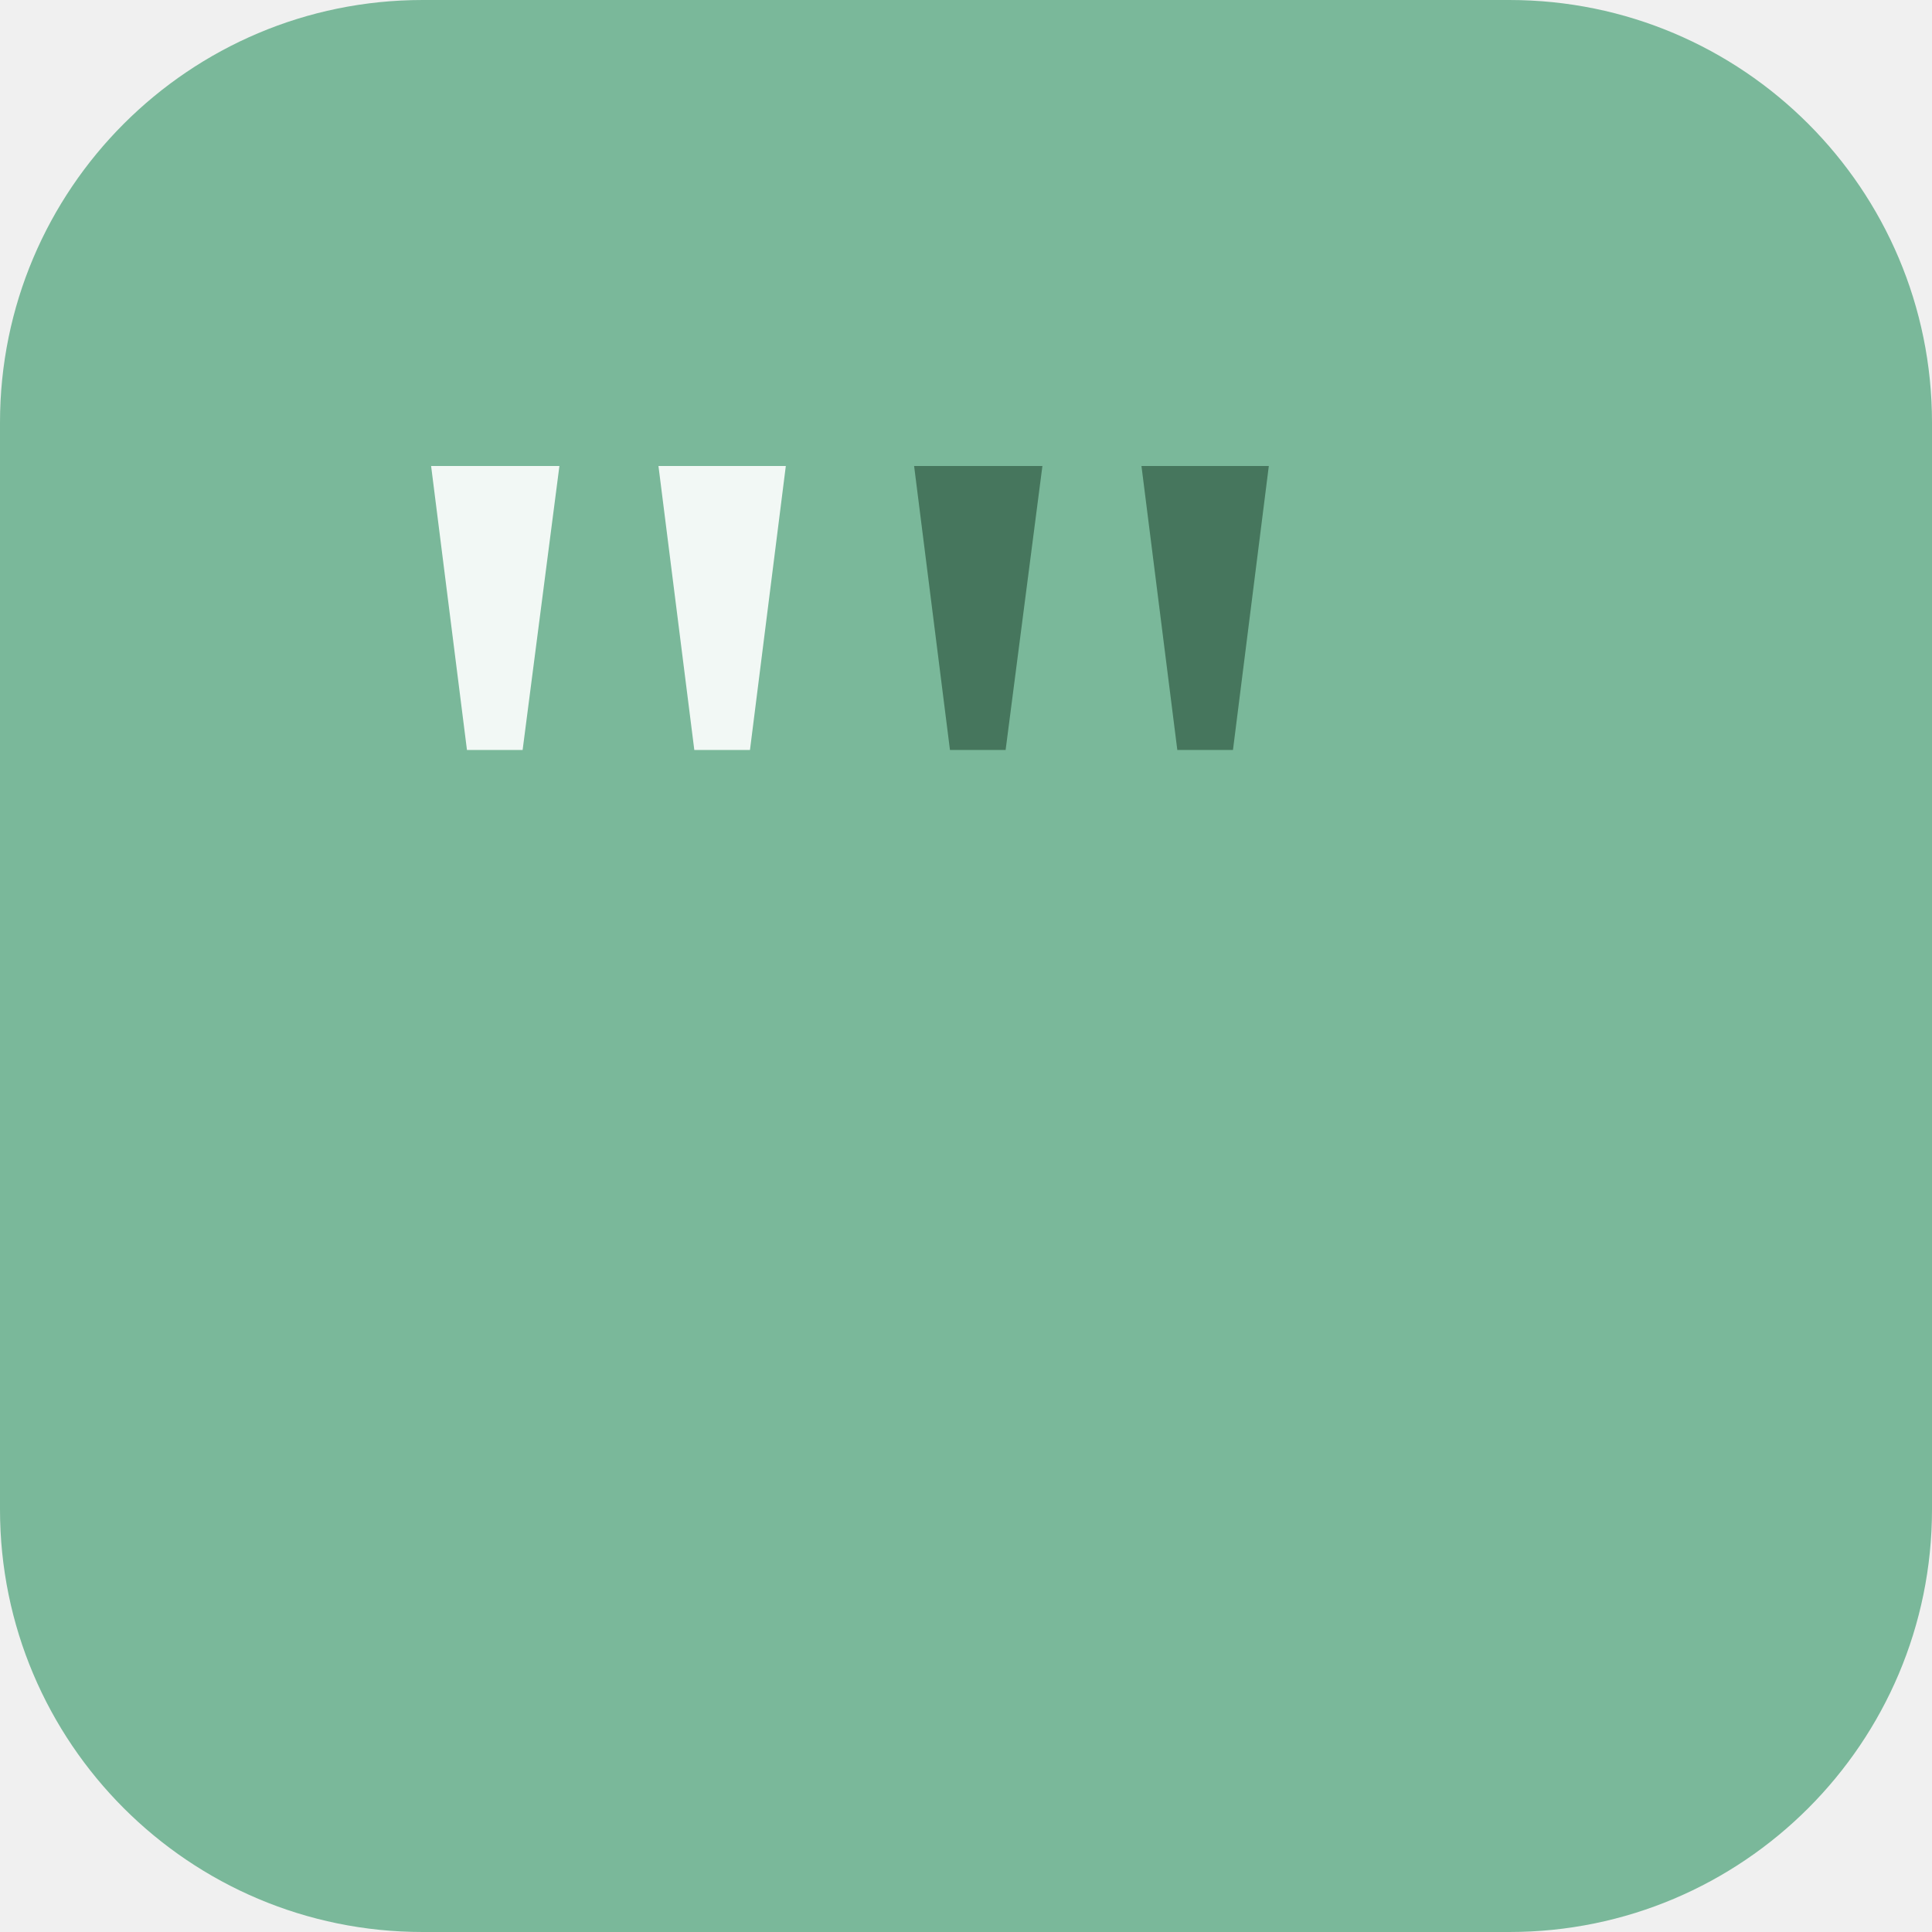
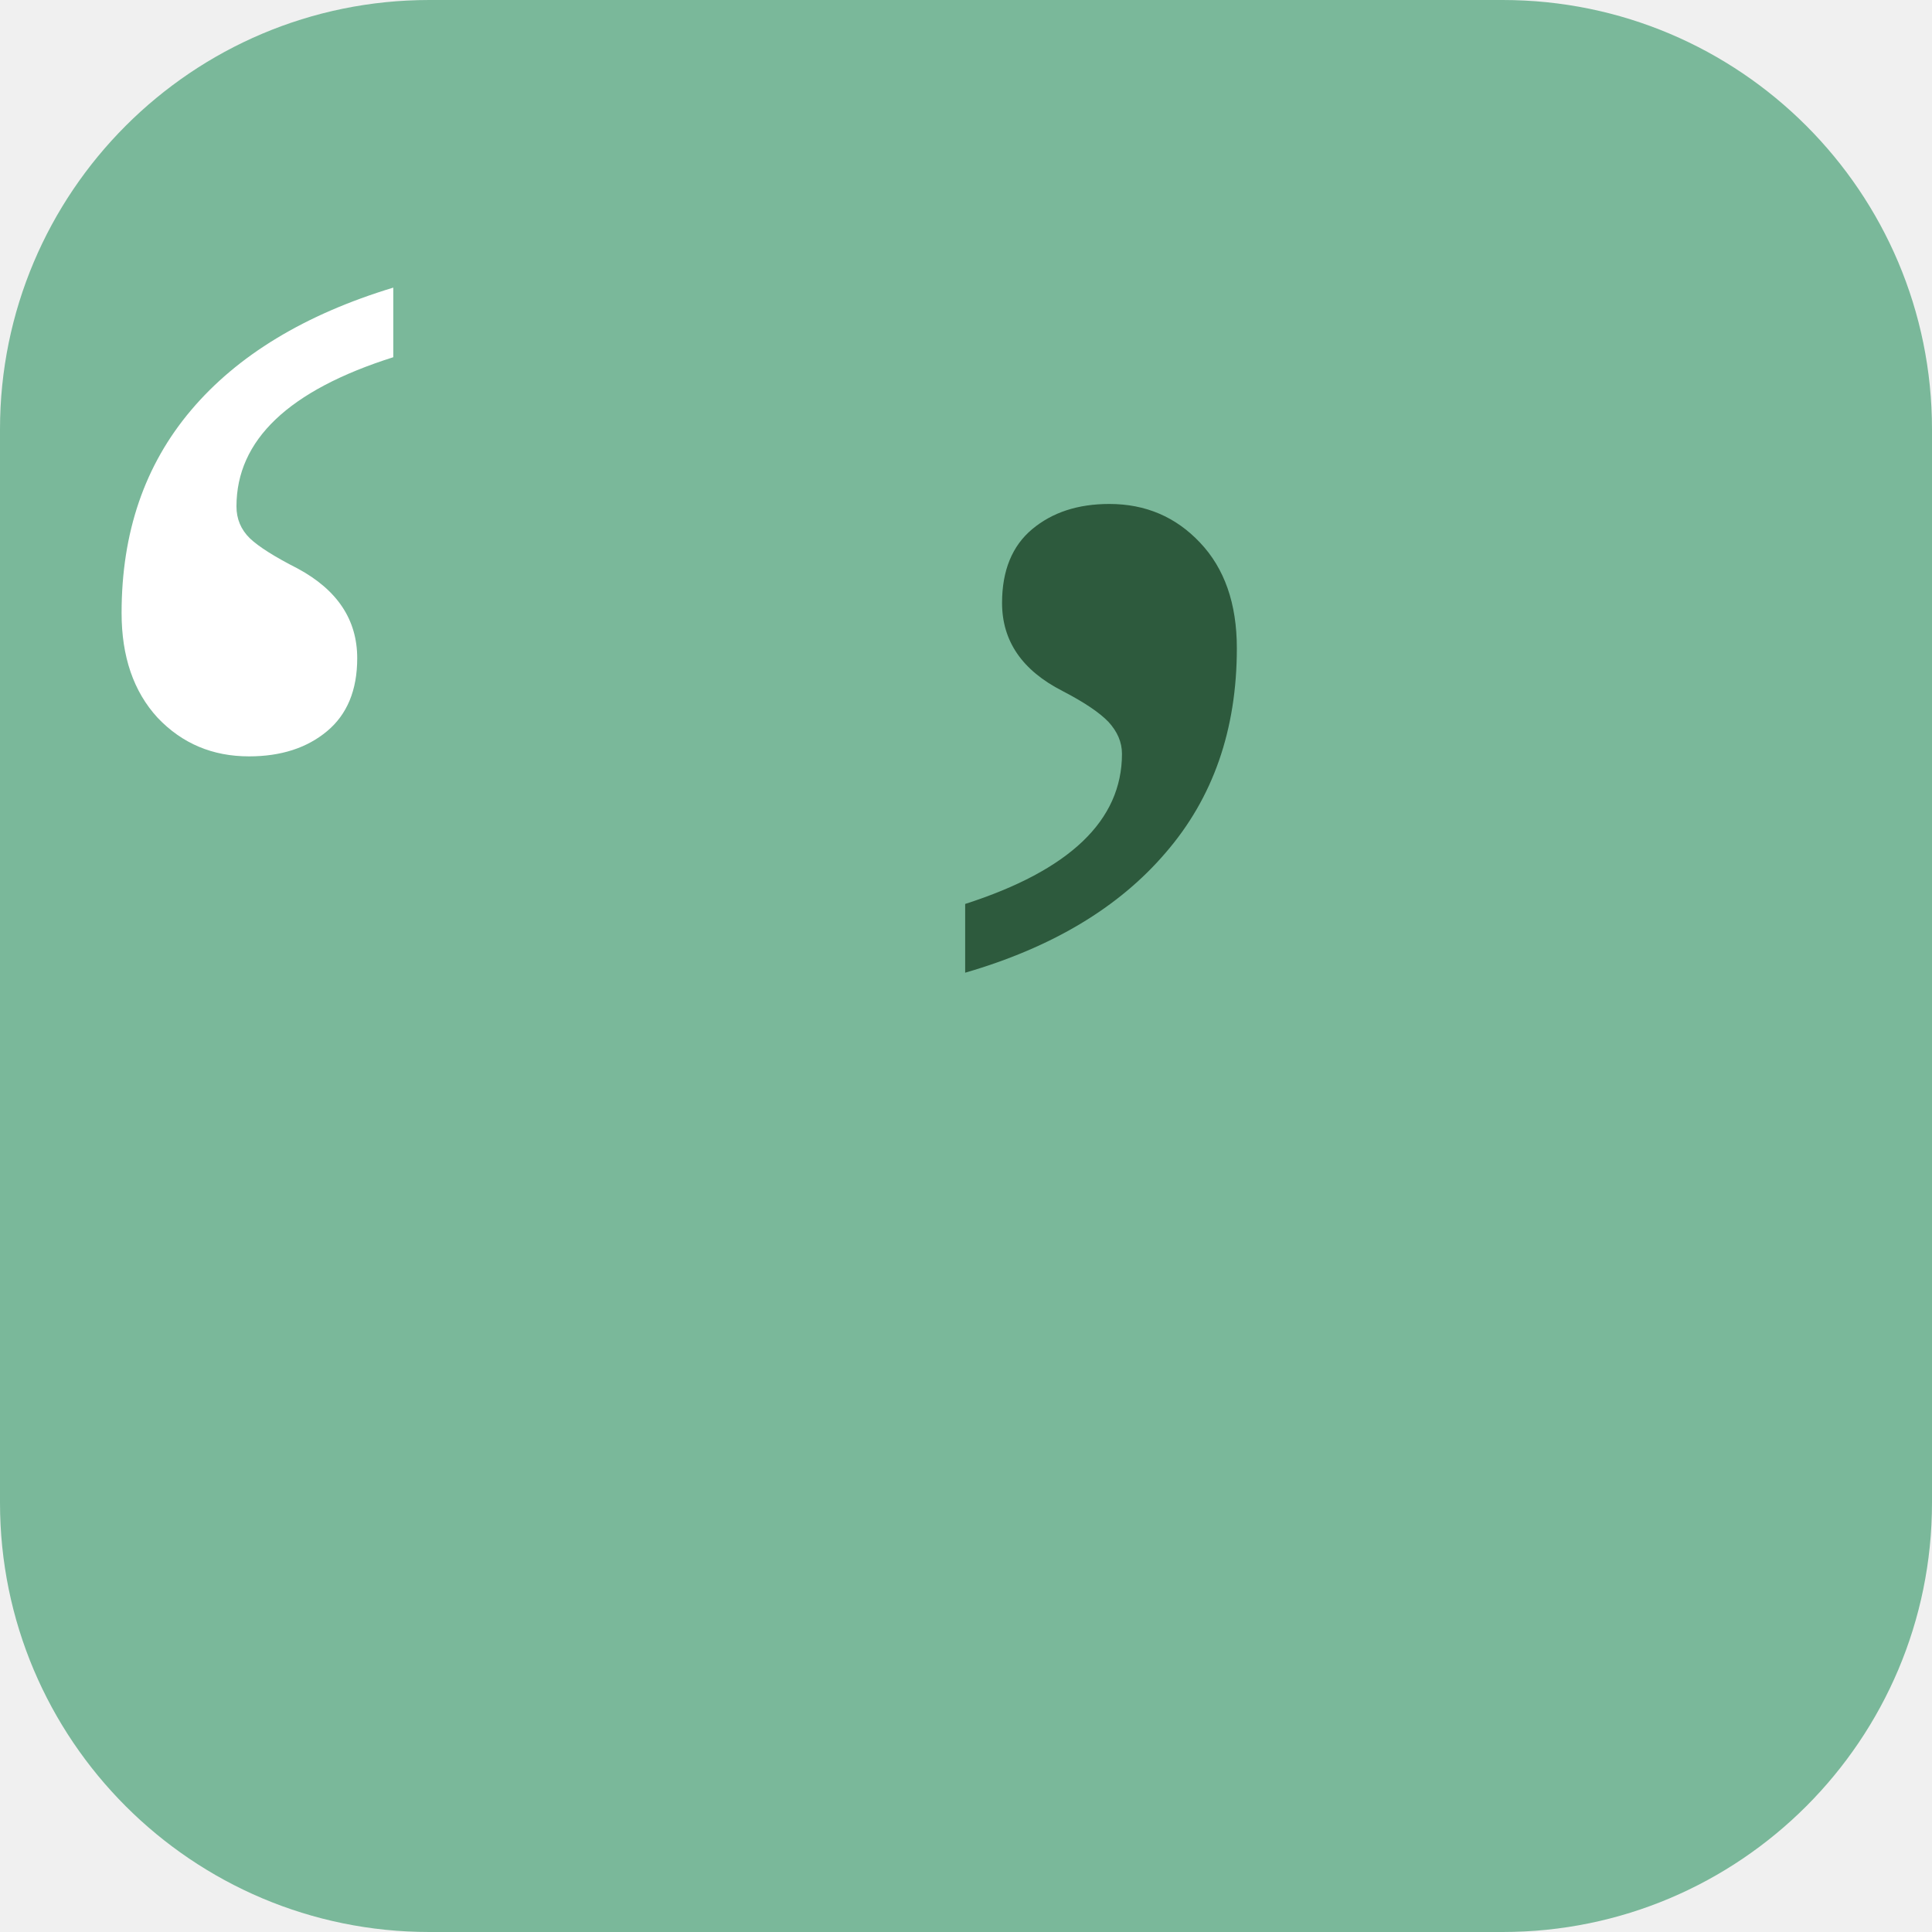
- <svg xmlns="http://www.w3.org/2000/svg" width="32" height="32" viewBox="0 0 32 32" fill="none">
-   <rect width="32" height="32" rx="7" fill="#7ab89a" />
-   <text x="6" y="22" font-size="20" font-family="Georgia, serif" fill="white" opacity="0.9">"</text>
-   <text x="14" y="22" font-size="20" font-family="Georgia, serif" fill="#3d6b52" opacity="0.85">"</text>
+ <svg xmlns="http://www.w3.org/2000/svg" width="36" height="36" viewBox="0 0 36 36" fill="none">
+   <rect width="36" height="36" rx="8" fill="#7ab89a" />
+   <text x="-1" y="28" font-size="34" font-family="Georgia, 'Times New Roman', serif" fill="white">‘</text>
+   <text x="15" y="32" font-size="34" font-family="Georgia, 'Times New Roman', serif" fill="#2d5a3d">’</text>
</svg>
